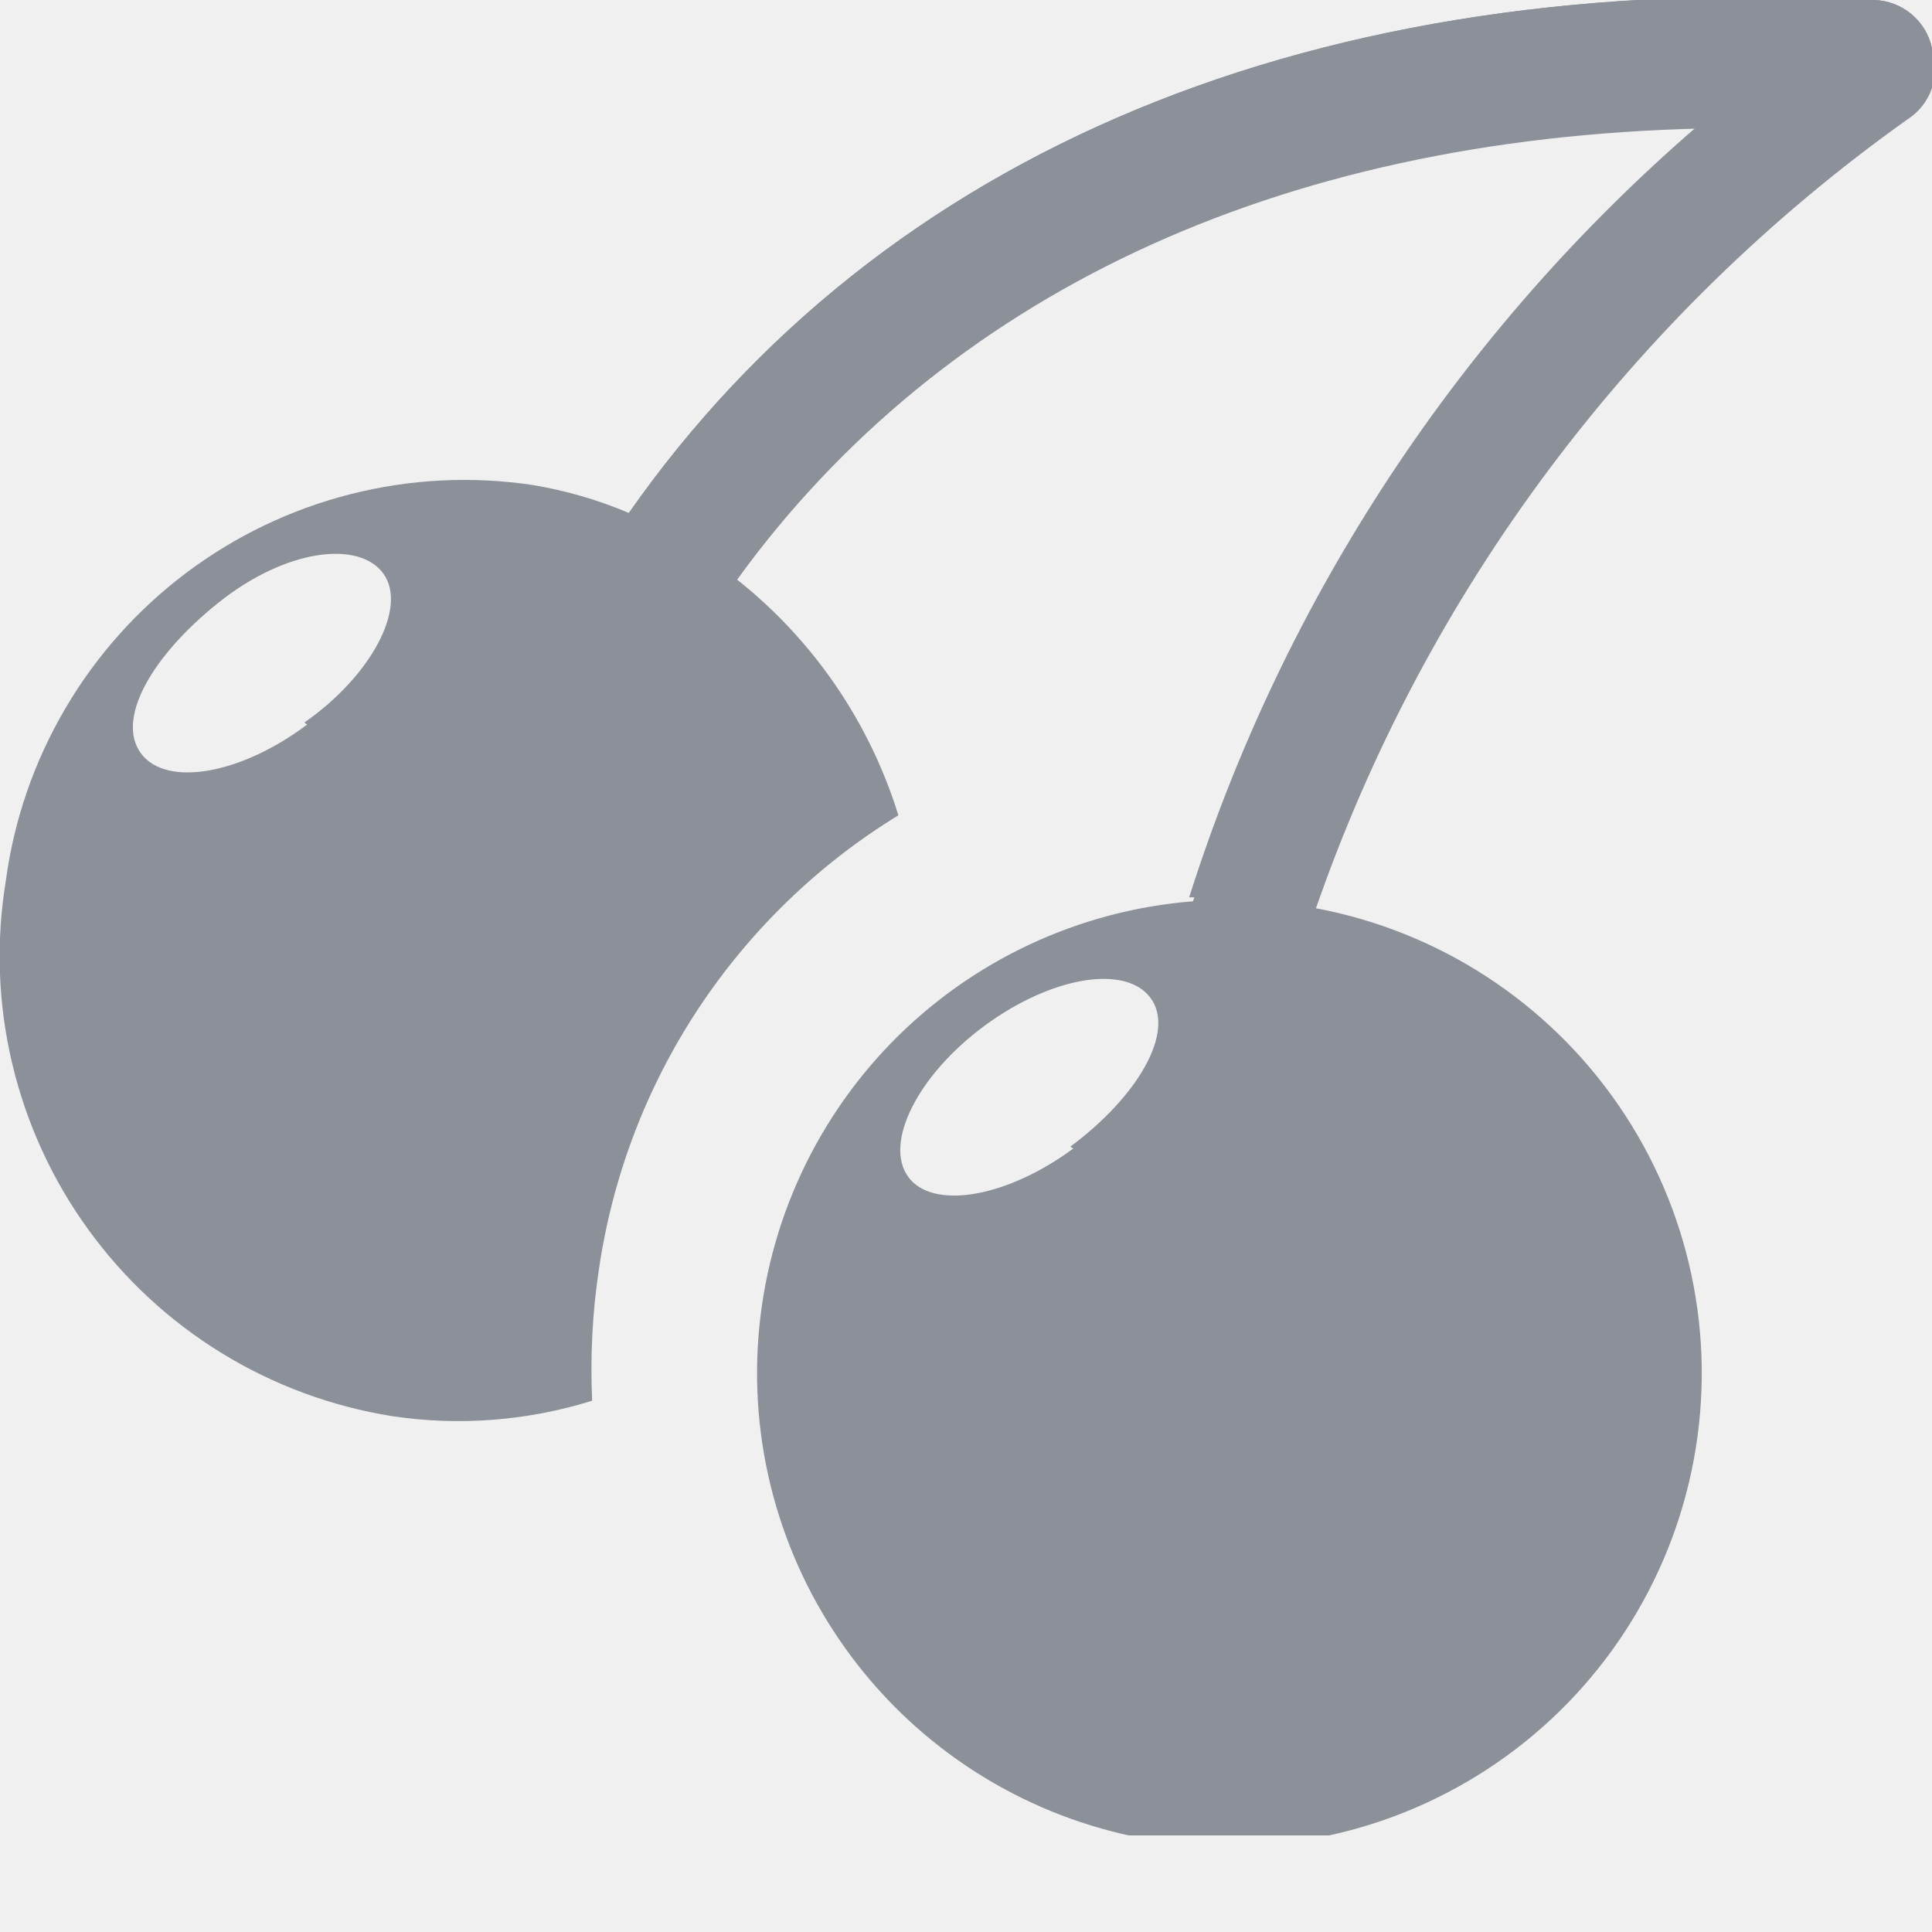
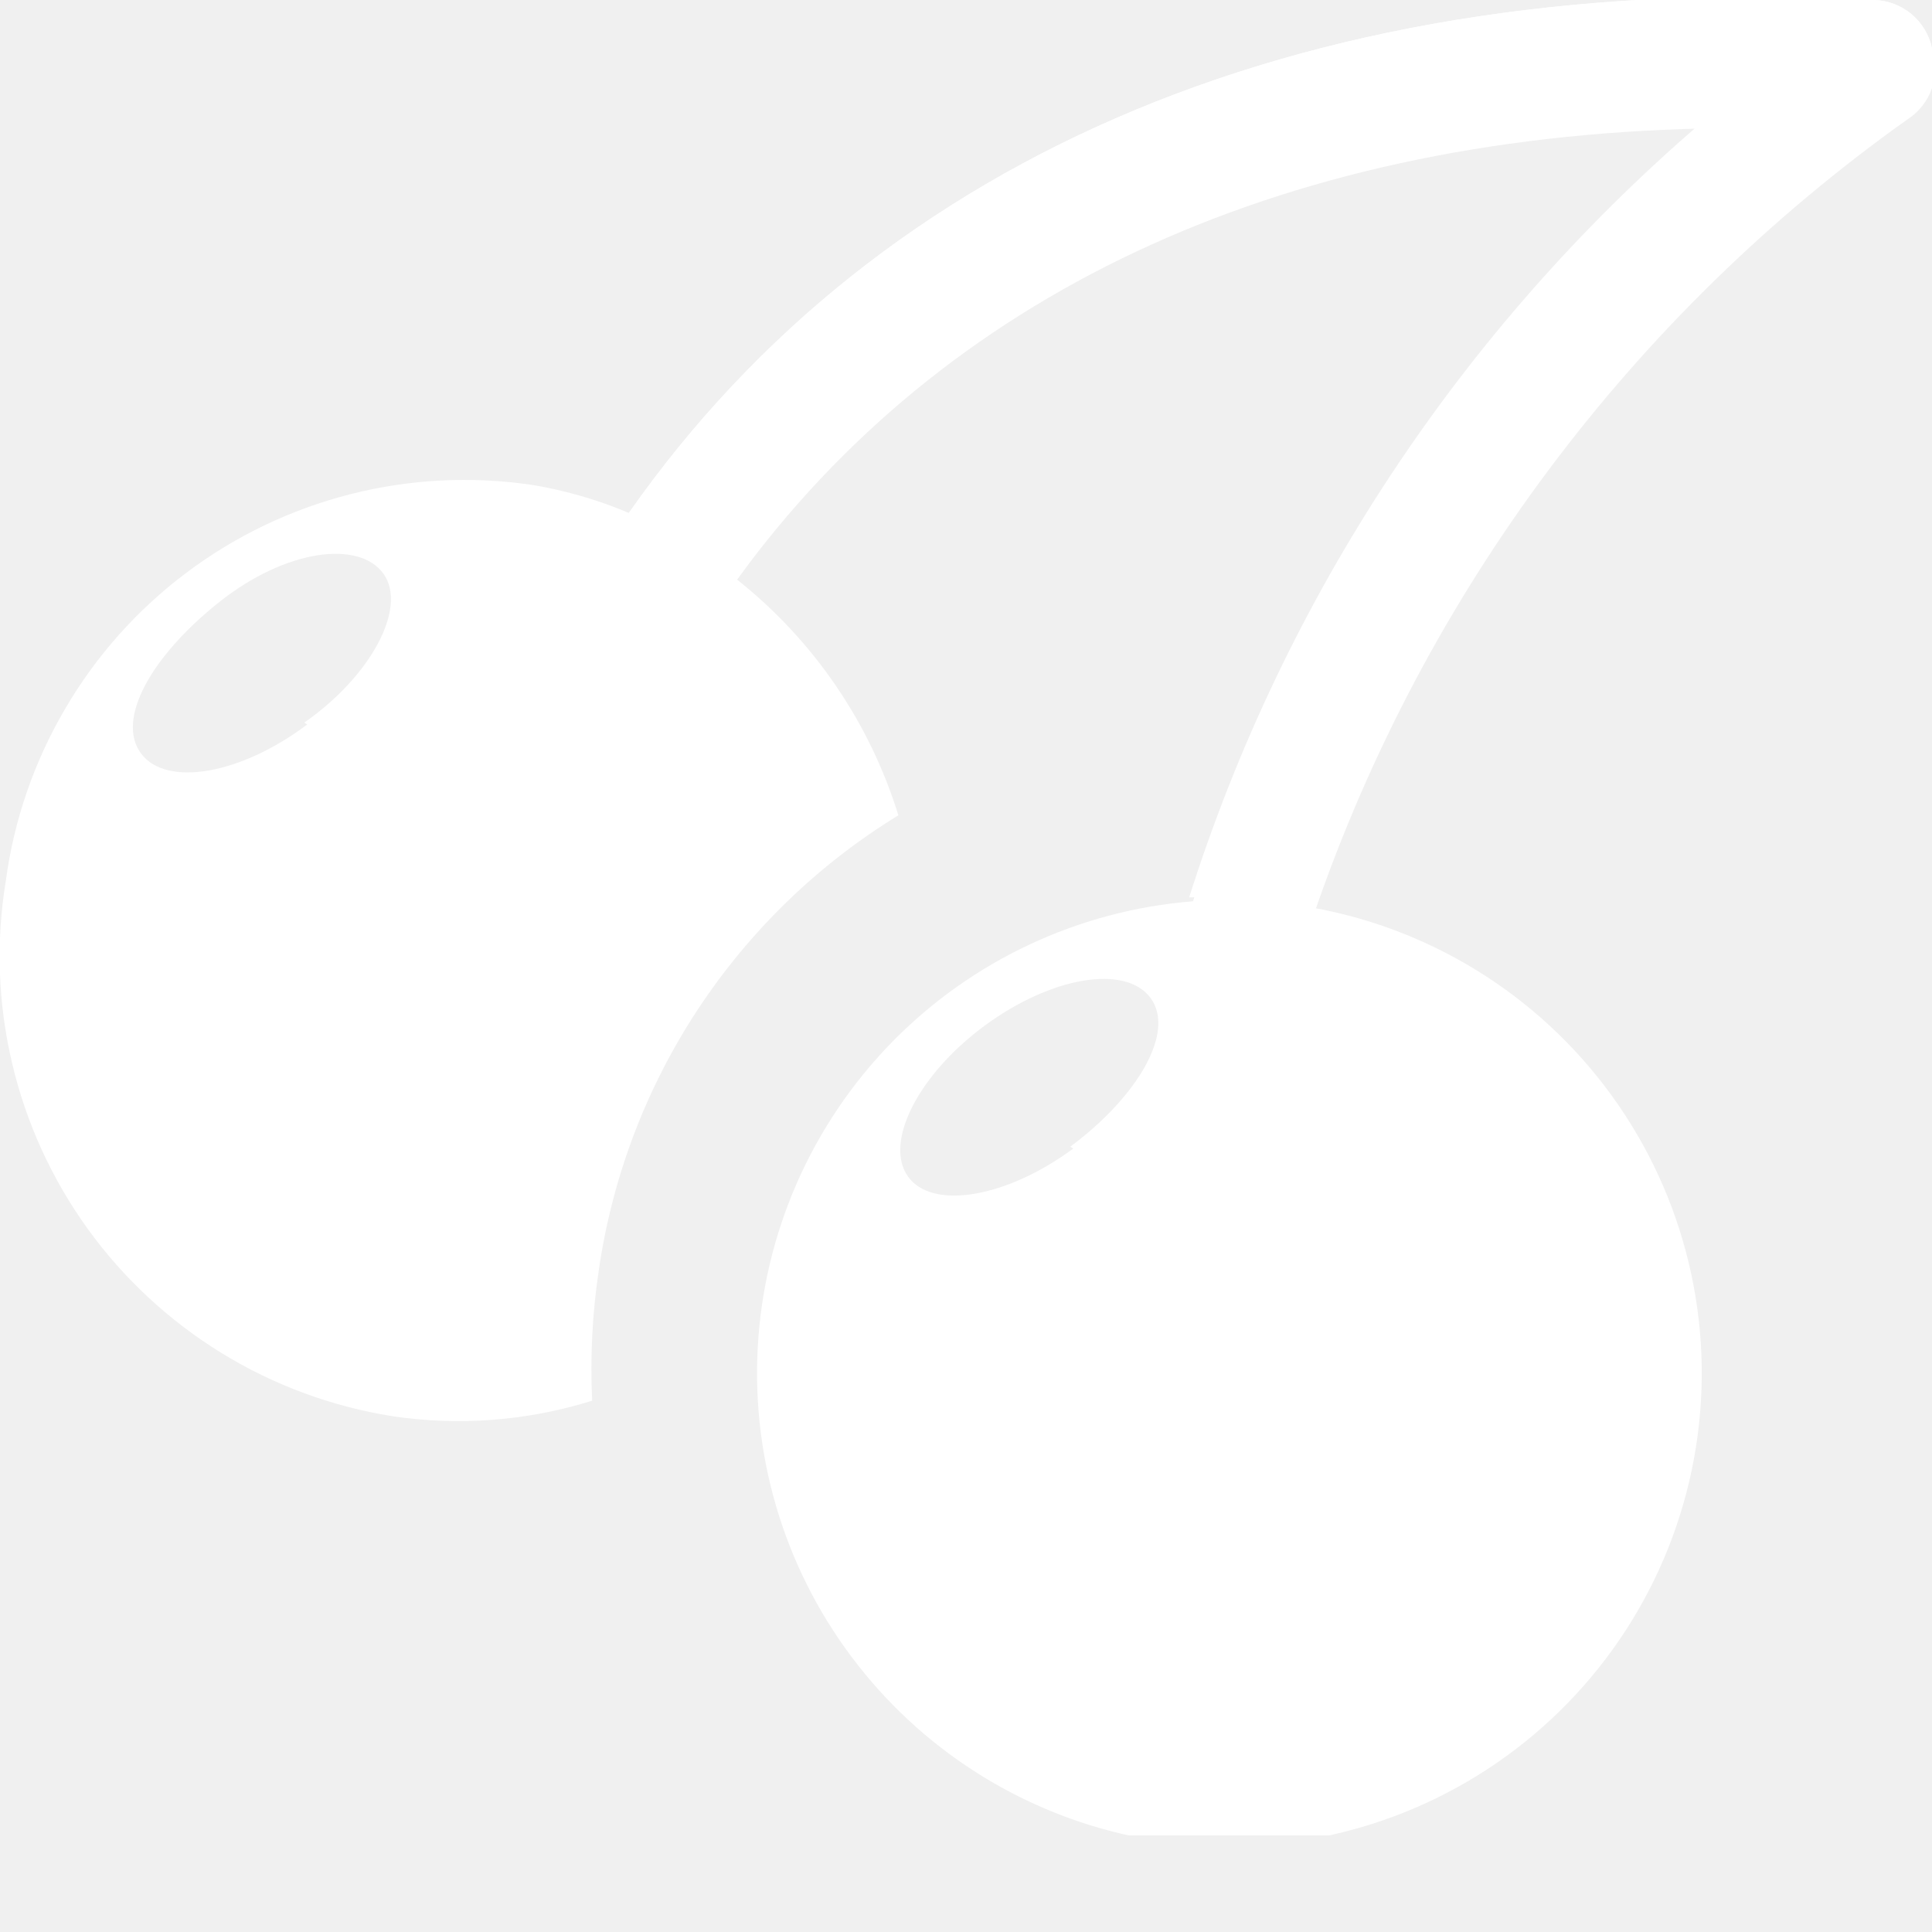
<svg xmlns="http://www.w3.org/2000/svg" width="20" height="20" viewBox="0 0 20 20" fill="none">
-   <mask id="mask0_1_761" style="mask-type:luminance" maskUnits="userSpaceOnUse" x="0" y="0" width="20" height="19">
+   <mask id="mask0_1_1025" style="mask-type:luminance" maskUnits="userSpaceOnUse" x="0" y="0" width="20" height="19">
    <path d="M20 0H0V19H20V0Z" fill="white" />
  </mask>
-   <g mask="url(#mask0_1_761)">
-     <path d="M20 0.5C19.971 0.361 19.896 0.237 19.787 0.146C19.678 0.055 19.542 0.004 19.4 -2.32197e-05C13.61 -0.32 9.13 1.57 6.51 5.31C6.189 5.174 5.854 5.077 5.51 5.02C4.882 4.927 4.242 4.959 3.627 5.116C3.012 5.272 2.435 5.549 1.928 5.93C1.421 6.312 0.994 6.79 0.674 7.338C0.353 7.885 0.144 8.491 0.06 9.12C-0.043 9.747 -0.021 10.387 0.125 11.005C0.271 11.623 0.537 12.207 0.909 12.721C1.28 13.236 1.75 13.672 2.291 14.005C2.832 14.338 3.433 14.56 4.06 14.66C4.753 14.764 5.461 14.709 6.13 14.5C6.109 14.045 6.132 13.59 6.2 13.14C6.341 12.177 6.691 11.257 7.227 10.445C7.763 9.633 8.47 8.948 9.3 8.44C9.002 7.477 8.42 6.626 7.63 6C9.76 3.07 13.19 1.43 17.63 1.33C15.162 3.455 13.334 6.225 12.35 9.33C11.166 9.424 10.057 9.944 9.228 10.794C8.399 11.645 7.908 12.767 7.844 13.952C7.78 15.138 8.15 16.306 8.883 17.24C9.616 18.174 10.663 18.81 11.83 19.03C13.107 19.266 14.425 18.985 15.495 18.249C16.565 17.513 17.299 16.382 17.535 15.105C17.771 13.828 17.49 12.509 16.754 11.44C16.018 10.37 14.887 9.636 13.61 9.4C14.749 6.095 16.892 3.228 19.74 1.2C19.852 1.126 19.938 1.019 19.985 0.893C20.032 0.767 20.037 0.629 20 0.5ZM3.18 7.5C2.49 8.02 1.72 8.15 1.46 7.8C1.2 7.45 1.56 6.8 2.26 6.24C2.96 5.68 3.72 5.59 3.97 5.94C4.22 6.29 3.84 7 3.15 7.48L3.18 7.5ZM11.11 11.89C10.42 12.4 9.65 12.53 9.4 12.18C9.15 11.83 9.5 11.13 10.19 10.62C10.88 10.11 11.65 9.98 11.91 10.33C12.17 10.68 11.78 11.35 11.08 11.87L11.11 11.89Z" fill="#8C9099" />
-     <path d="M15.13 10.37C15.693 11.131 15.998 12.053 16 13C16.001 13.591 15.886 14.177 15.66 14.723C15.434 15.27 15.103 15.767 14.685 16.185C14.267 16.603 13.77 16.934 13.224 17.16C12.677 17.386 12.091 17.501 11.5 17.5C10.553 17.498 9.631 17.193 8.87 16.63C9.248 17.163 9.738 17.607 10.305 17.931C10.872 18.255 11.503 18.451 12.155 18.506C12.806 18.561 13.461 18.473 14.074 18.249C14.688 18.024 15.245 17.669 15.707 17.207C16.169 16.745 16.524 16.188 16.749 15.574C16.973 14.961 17.061 14.305 17.006 13.654C16.951 13.003 16.755 12.372 16.431 11.805C16.107 11.238 15.663 10.748 15.13 10.37Z" fill="#8C9099" />
-     <path d="M17.59 1.29C15.122 3.415 13.294 6.185 12.31 9.29C12.748 9.273 13.187 9.323 13.61 9.44C14.749 6.135 16.892 3.268 19.74 1.24C19.861 1.164 19.952 1.05 19.999 0.915C20.046 0.781 20.047 0.635 20 0.5C19.971 0.361 19.896 0.237 19.787 0.146C19.678 0.055 19.542 0.004 19.4 -2.32197e-05C13.61 -0.32 9.13 1.57 6.51 5.31C6.924 5.466 7.304 5.7 7.63 6C9.76 3 13.19 1.39 17.59 1.29Z" fill="#8C9099" />
+   <g mask="url(#mask0_1_1025)">
+     <path d="M20 0.5C19.971 0.361 19.896 0.237 19.787 0.146C19.678 0.055 19.541 0.004 19.4 -2.32197e-05C13.61 -0.32 9.13 1.57 6.51 5.31C6.189 5.174 5.853 5.077 5.51 5.02C4.882 4.927 4.242 4.959 3.627 5.116C3.012 5.272 2.435 5.549 1.928 5.93C1.42 6.312 0.994 6.79 0.674 7.338C0.353 7.885 0.144 8.491 0.06 9.12C-0.043 9.747 -0.021 10.387 0.125 11.005C0.27 11.623 0.537 12.207 0.908 12.721C1.28 13.236 1.75 13.672 2.291 14.005C2.832 14.338 3.433 14.56 4.06 14.66C4.753 14.764 5.461 14.709 6.13 14.5C6.108 14.045 6.132 13.59 6.2 13.14C6.341 12.177 6.691 11.257 7.227 10.445C7.763 9.633 8.47 8.948 9.3 8.44C9.002 7.477 8.42 6.626 7.63 6C9.76 3.07 13.19 1.43 17.63 1.33C15.162 3.455 13.334 6.225 12.35 9.33C11.166 9.424 10.057 9.944 9.228 10.794C8.399 11.645 7.907 12.767 7.844 13.952C7.78 15.138 8.149 16.306 8.883 17.24C9.616 18.174 10.663 18.81 11.83 19.03C13.107 19.266 14.425 18.985 15.495 18.249C16.565 17.513 17.299 16.382 17.535 15.105C17.771 13.828 17.49 12.509 16.754 11.44C16.018 10.37 14.887 9.636 13.61 9.4C14.749 6.095 16.892 3.228 19.74 1.2C19.852 1.126 19.938 1.019 19.985 0.893C20.032 0.767 20.037 0.629 20 0.5ZM3.18 7.5C2.49 8.02 1.72 8.15 1.46 7.8C1.2 7.45 1.56 6.8 2.26 6.24C2.96 5.68 3.72 5.59 3.97 5.94C4.22 6.29 3.84 7 3.15 7.48L3.18 7.5ZM11.11 11.89C10.42 12.4 9.65 12.53 9.4 12.18C9.15 11.83 9.5 11.13 10.19 10.62C10.88 10.11 11.65 9.98 11.91 10.33C12.17 10.68 11.78 11.35 11.08 11.87L11.11 11.89Z" fill="white" />
+     <path d="M15.13 10.37C15.693 11.131 15.998 12.053 16 13C16.001 13.591 15.886 14.177 15.66 14.723C15.434 15.27 15.103 15.767 14.685 16.185C14.267 16.603 13.77 16.934 13.223 17.16C12.677 17.386 12.091 17.501 11.5 17.5C10.553 17.498 9.631 17.193 8.87 16.63C9.248 17.163 9.738 17.607 10.305 17.931C10.872 18.255 11.503 18.451 12.154 18.506C12.805 18.561 13.46 18.473 14.074 18.249C14.688 18.024 15.245 17.669 15.707 17.207C16.169 16.745 16.524 16.188 16.749 15.574C16.973 14.961 17.061 14.305 17.006 13.654C16.951 13.003 16.755 12.372 16.431 11.805C16.107 11.238 15.663 10.748 15.13 10.37Z" fill="white" />
+     <path d="M17.59 1.29C15.122 3.415 13.294 6.185 12.31 9.29C12.748 9.273 13.187 9.323 13.61 9.44C14.749 6.135 16.892 3.268 19.74 1.24C19.86 1.164 19.952 1.05 19.999 0.915C20.046 0.781 20.047 0.635 20 0.5C19.971 0.361 19.895 0.237 19.787 0.146C19.678 0.055 19.541 0.004 19.4 -2.32197e-05C13.61 -0.32 9.13 1.57 6.51 5.31C6.924 5.466 7.304 5.7 7.63 6C9.76 3 13.19 1.39 17.59 1.29Z" fill="white" />
  </g>
</svg>
